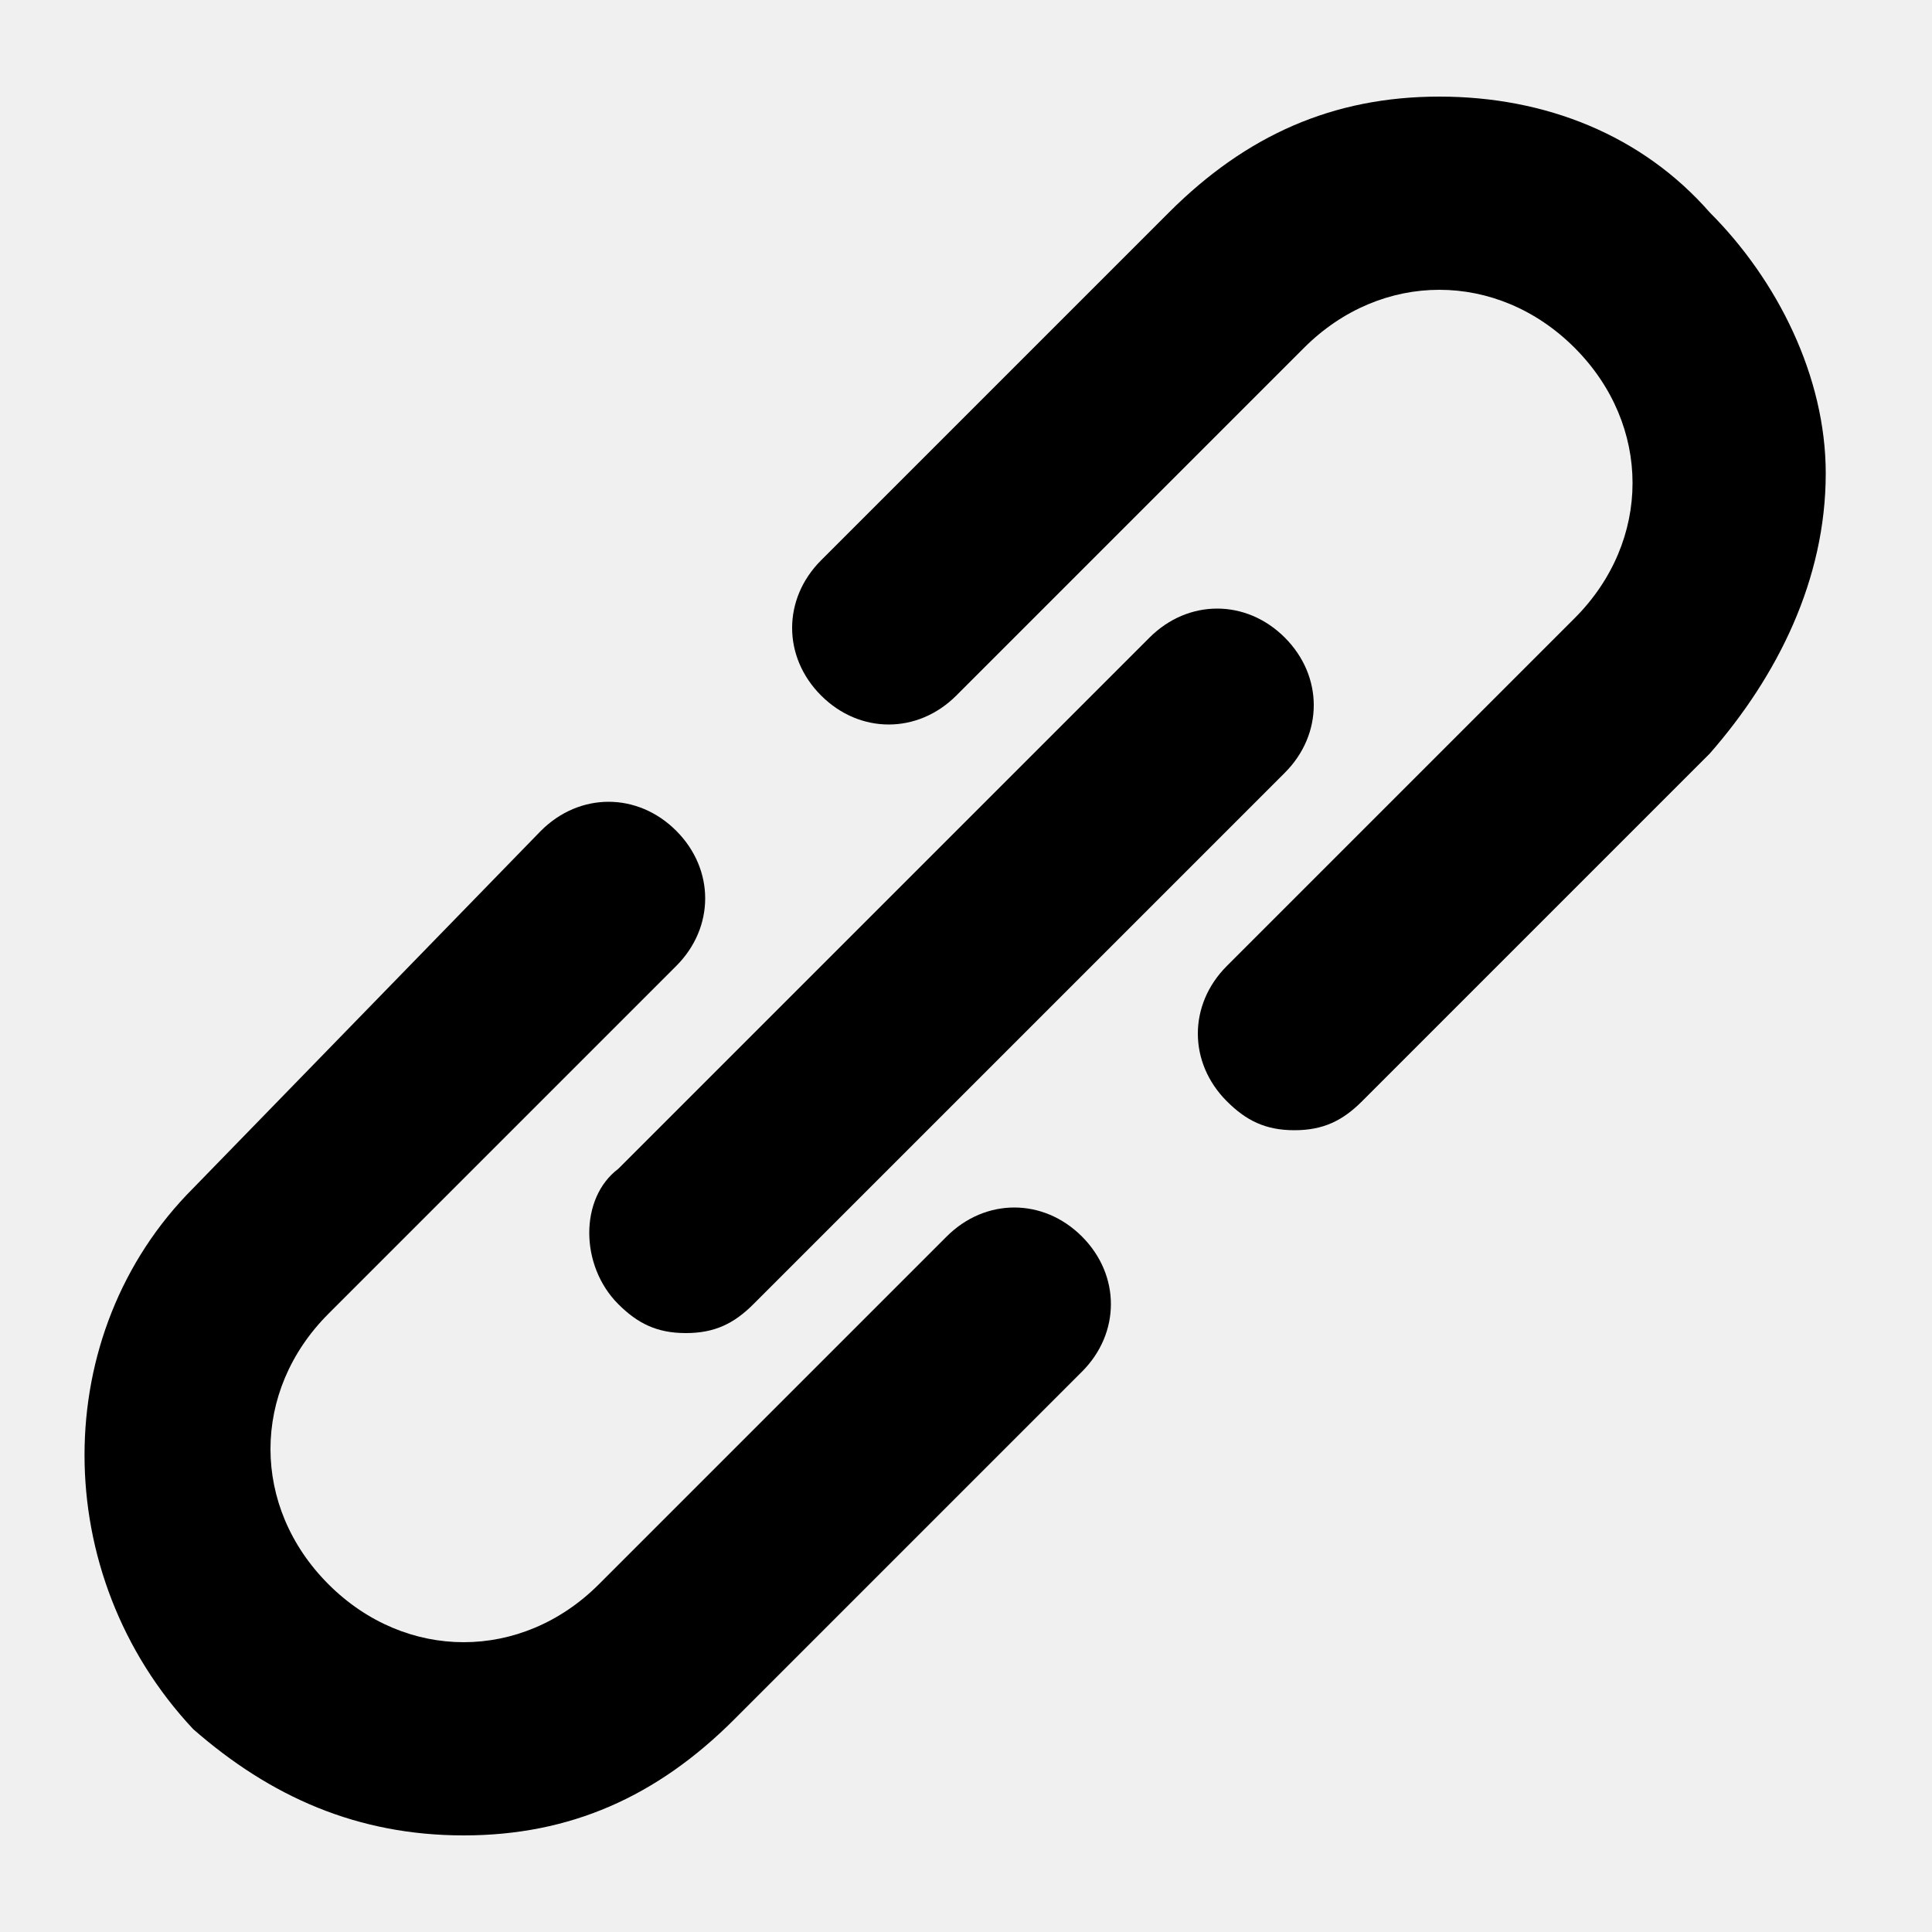
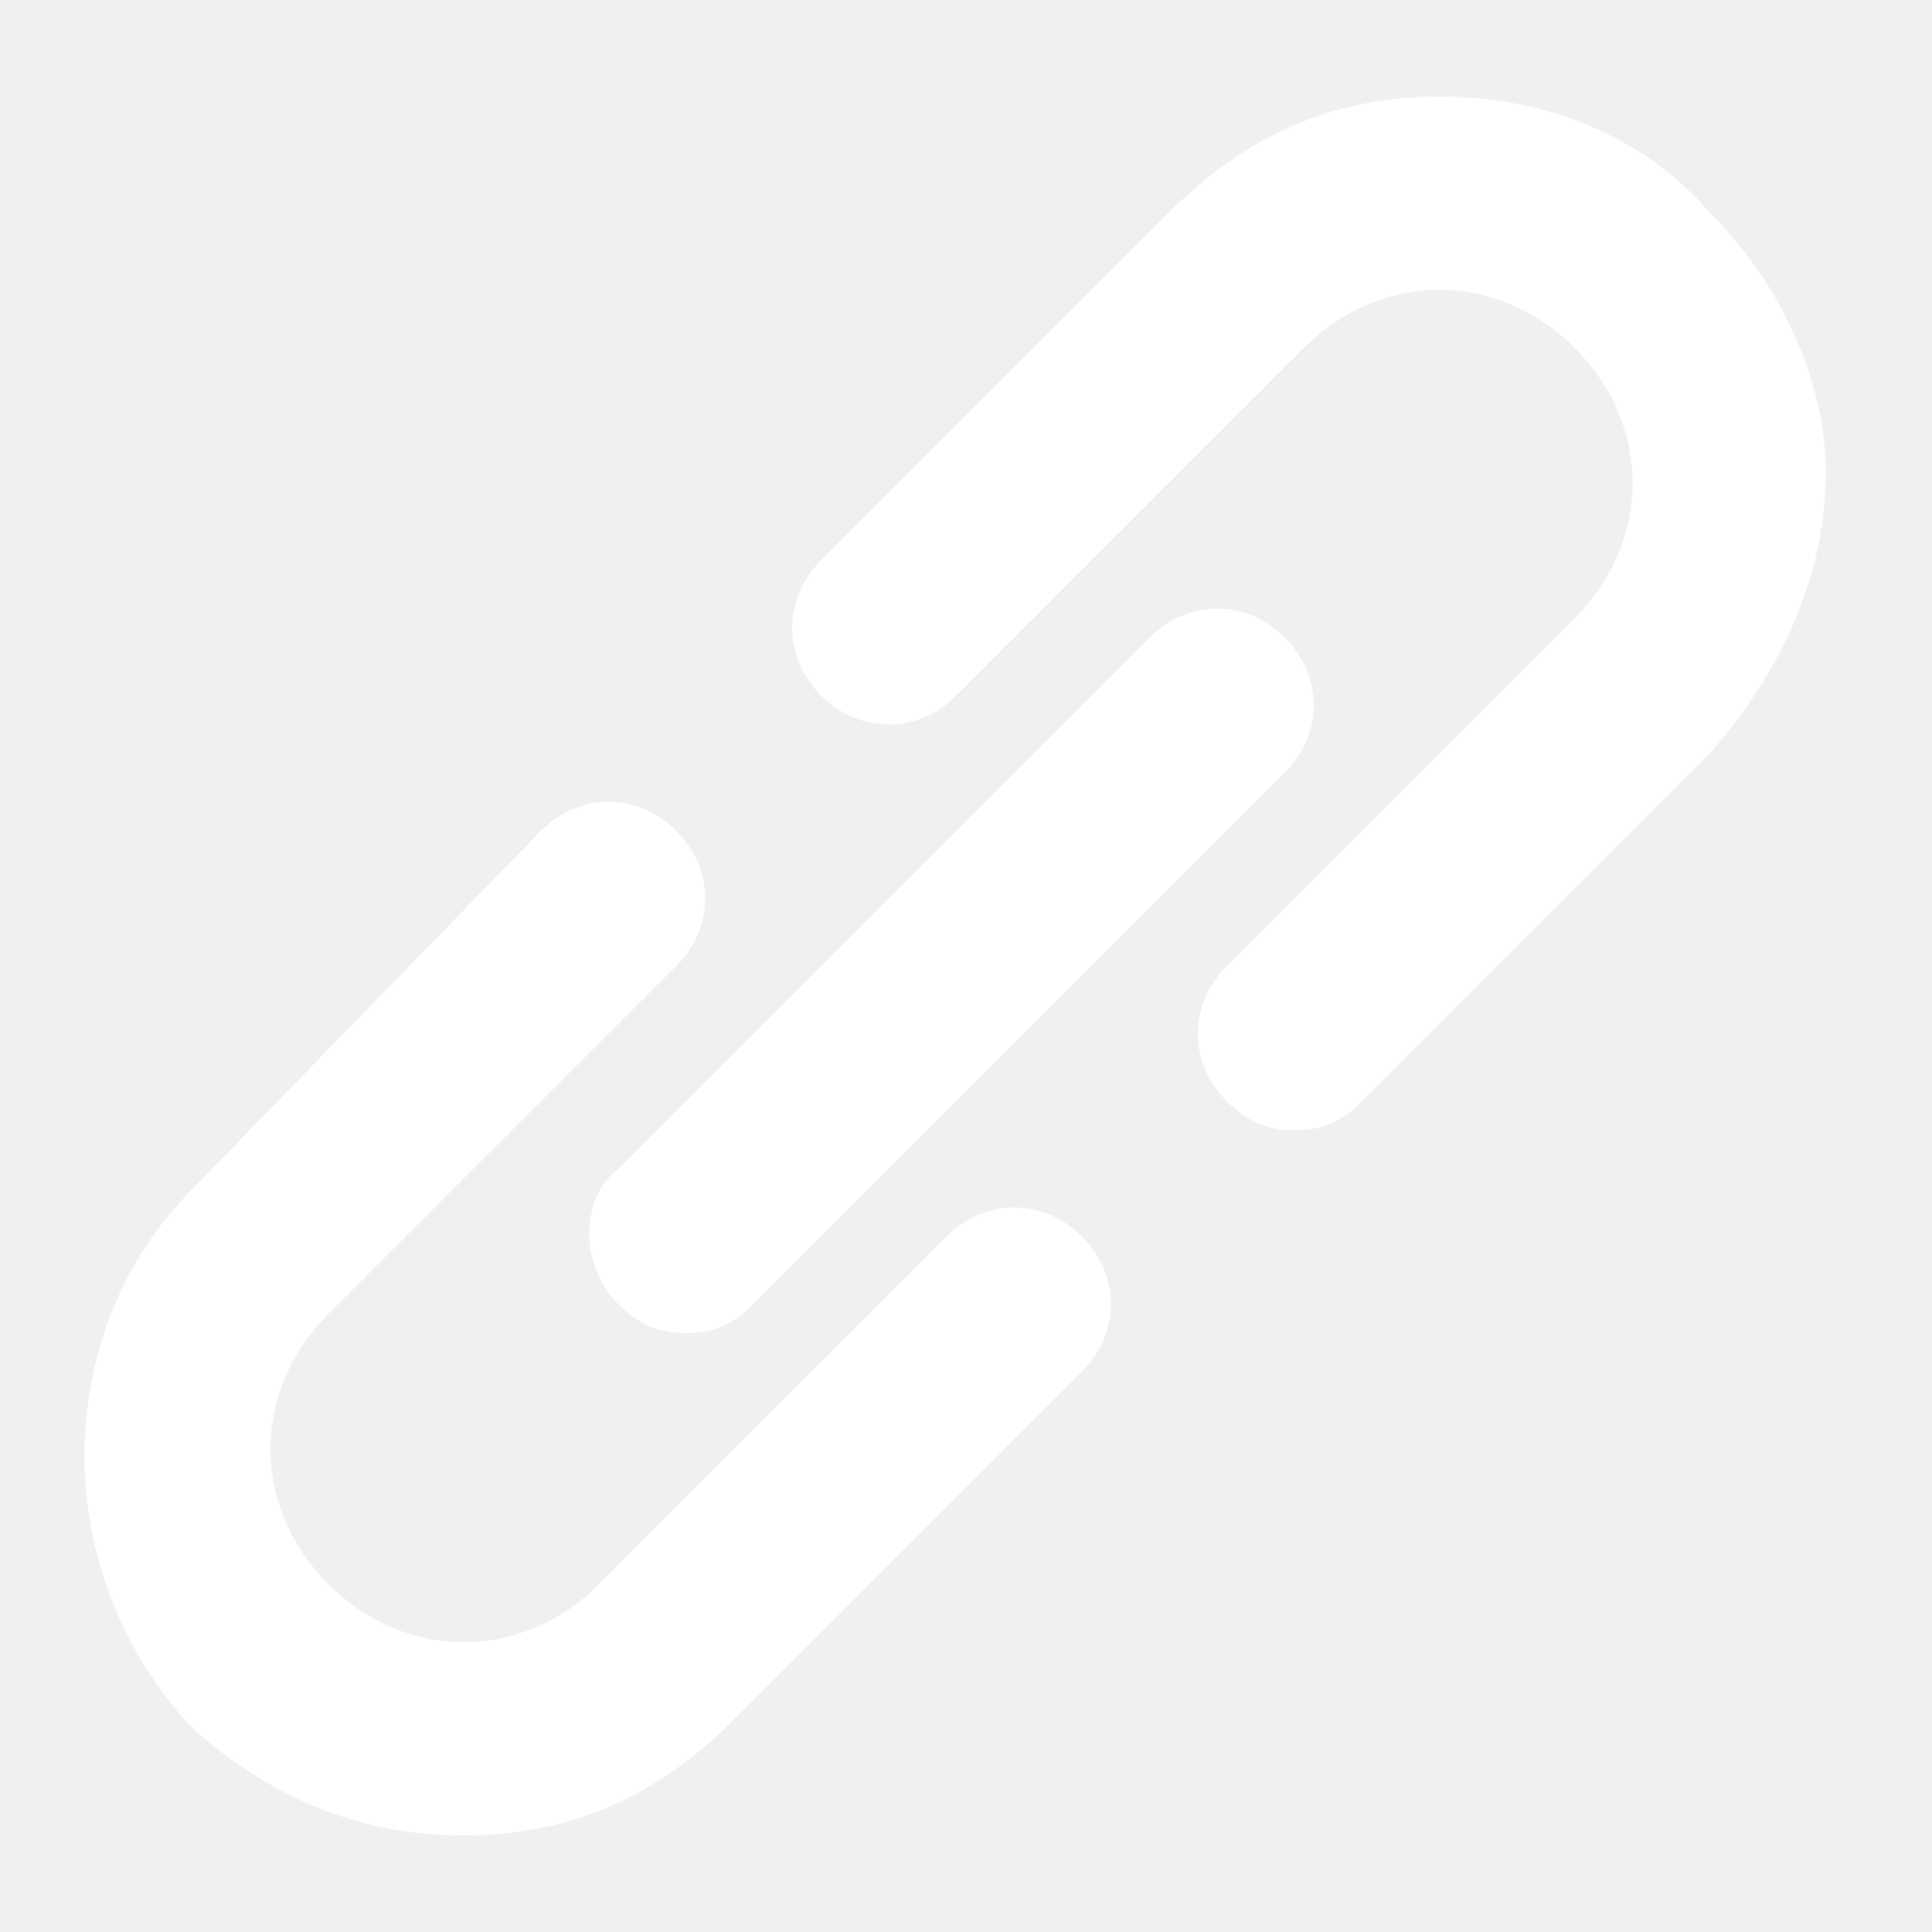
<svg xmlns="http://www.w3.org/2000/svg" version="1.1" id="Layer_1" x="0px" y="0px" viewBox="0 0 20 20" width="20" height="20" enable-background="new 0 0 20 20" xml:space="preserve">
  <g>
-     <path d="M17.7,2.2C17,1.4,16,1,14.9,1c-1.1,0-2,0.4-2.8,1.2L8.5,5.8c-0.4,0.4-0.4,1,0,1.4c0.4,0.4,1,0.4,1.4,0   l3.6-3.6C13.9,3.2,14.4,3,14.9,3c0.5,0,1,0.2,1.4,0.6c0.4,0.4,0.6,0.9,0.6,1.4c0,0.5-0.2,1-0.6,1.4L12.7,10c-0.4,0.4-0.4,1,0,1.4   c0.2,0.2,0.4,0.3,0.7,0.3c0.3,0,0.5-0.1,0.7-0.3l3.6-3.6C18.4,7,18.9,6,18.9,4.9C18.9,3.9,18.4,2.9,17.7,2.2z" />
-     <path d="M9.8,12.8l-3.6,3.6C5.8,16.8,5.3,17,4.8,17c-0.5,0-1-0.2-1.4-0.6c-0.8-0.8-0.8-2,0-2.8L7,10   c0.4-0.4,0.4-1,0-1.4c-0.4-0.4-1-0.4-1.4,0L2,12.3c-1.5,1.5-1.5,4,0,5.6C2.8,18.6,3.7,19,4.8,19c1.1,0,2-0.4,2.8-1.2l3.6-3.6   c0.4-0.4,0.4-1,0-1.4C10.8,12.4,10.2,12.4,9.8,12.8z" />
-     <path d="M6.4,13.5c0.2,0.2,0.4,0.3,0.7,0.3c0.3,0,0.5-0.1,0.7-0.3l5.5-5.5c0.4-0.4,0.4-1,0-1.4   c-0.4-0.4-1-0.4-1.4,0l-5.5,5.5C6,12.4,6,13.1,6.4,13.5z" />
+     <path d="M17.7,2.2C17,1.4,16,1,14.9,1c-1.1,0-2,0.4-2.8,1.2L8.5,5.8c-0.4,0.4-0.4,1,0,1.4c0.4,0.4,1,0.4,1.4,0   l3.6-3.6C13.9,3.2,14.4,3,14.9,3c0.5,0,1,0.2,1.4,0.6c0.4,0.4,0.6,0.9,0.6,1.4c0,0.5-0.2,1-0.6,1.4L12.7,10c-0.4,0.4-0.4,1,0,1.4   c0.2,0.2,0.4,0.3,0.7,0.3c0.3,0,0.5-0.1,0.7-0.3l3.6-3.6C18.4,7,18.9,6,18.9,4.9C18.9,3.9,18.4,2.9,17.7,2.2z" fill="white" />
+     <path d="M9.8,12.8l-3.6,3.6C5.8,16.8,5.3,17,4.8,17c-0.5,0-1-0.2-1.4-0.6c-0.8-0.8-0.8-2,0-2.8L7,10   c0.4-0.4,0.4-1,0-1.4c-0.4-0.4-1-0.4-1.4,0L2,12.3c-1.5,1.5-1.5,4,0,5.6C2.8,18.6,3.7,19,4.8,19c1.1,0,2-0.4,2.8-1.2l3.6-3.6   c0.4-0.4,0.4-1,0-1.4C10.8,12.4,10.2,12.4,9.8,12.8z" fill="white" />
+     <path d="M6.4,13.5c0.2,0.2,0.4,0.3,0.7,0.3c0.3,0,0.5-0.1,0.7-0.3l5.5-5.5c0.4-0.4,0.4-1,0-1.4   c-0.4-0.4-1-0.4-1.4,0l-5.5,5.5C6,12.4,6,13.1,6.4,13.5z" fill="white" />
  </g>
</svg>
